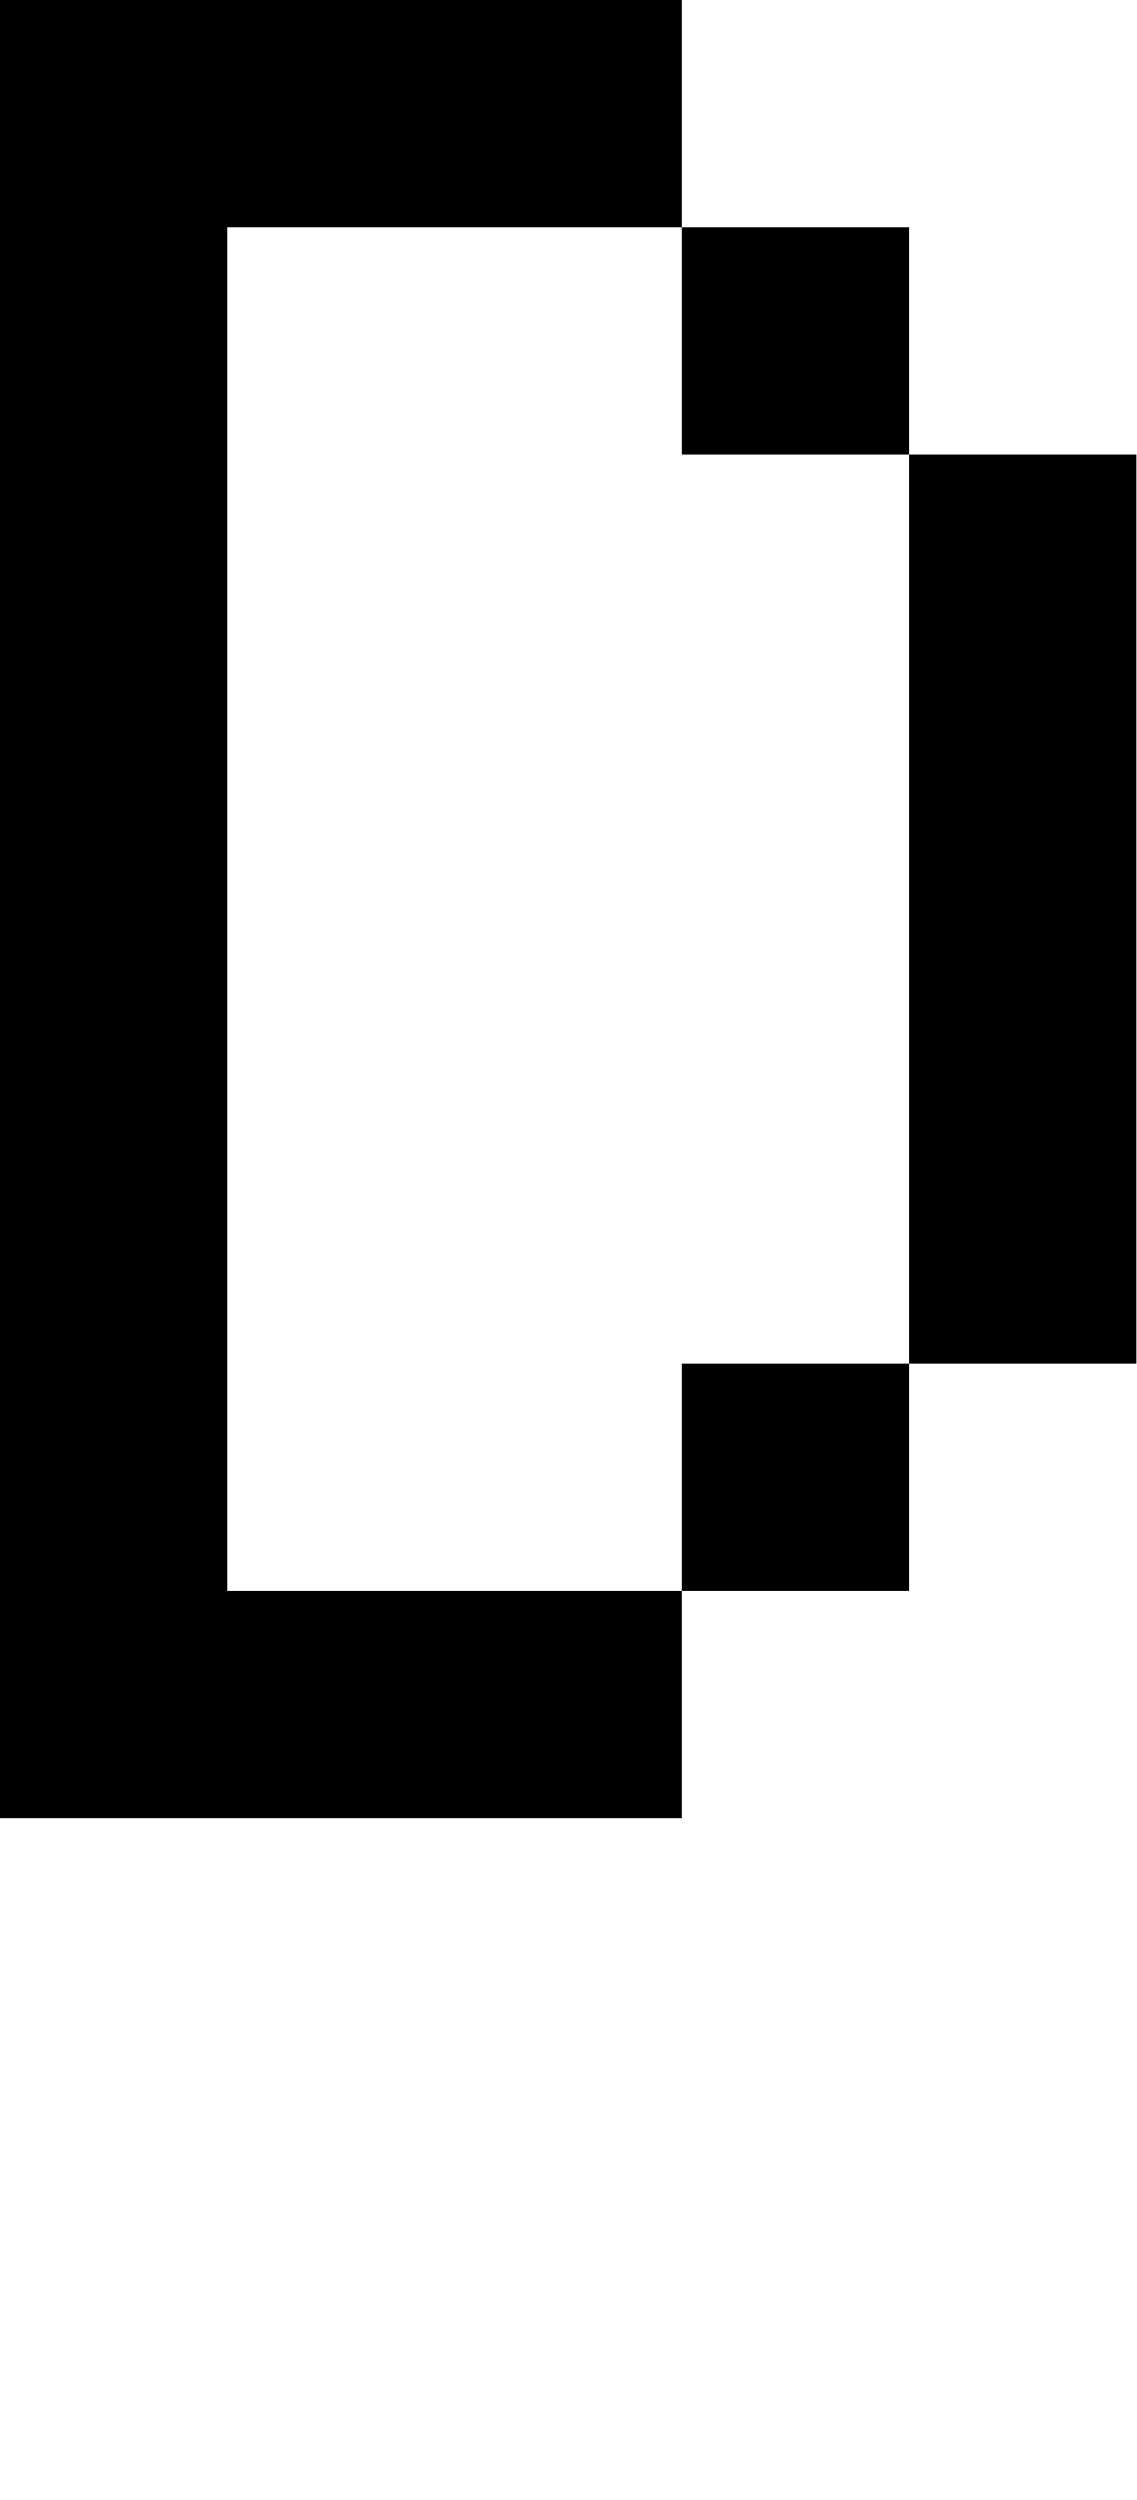
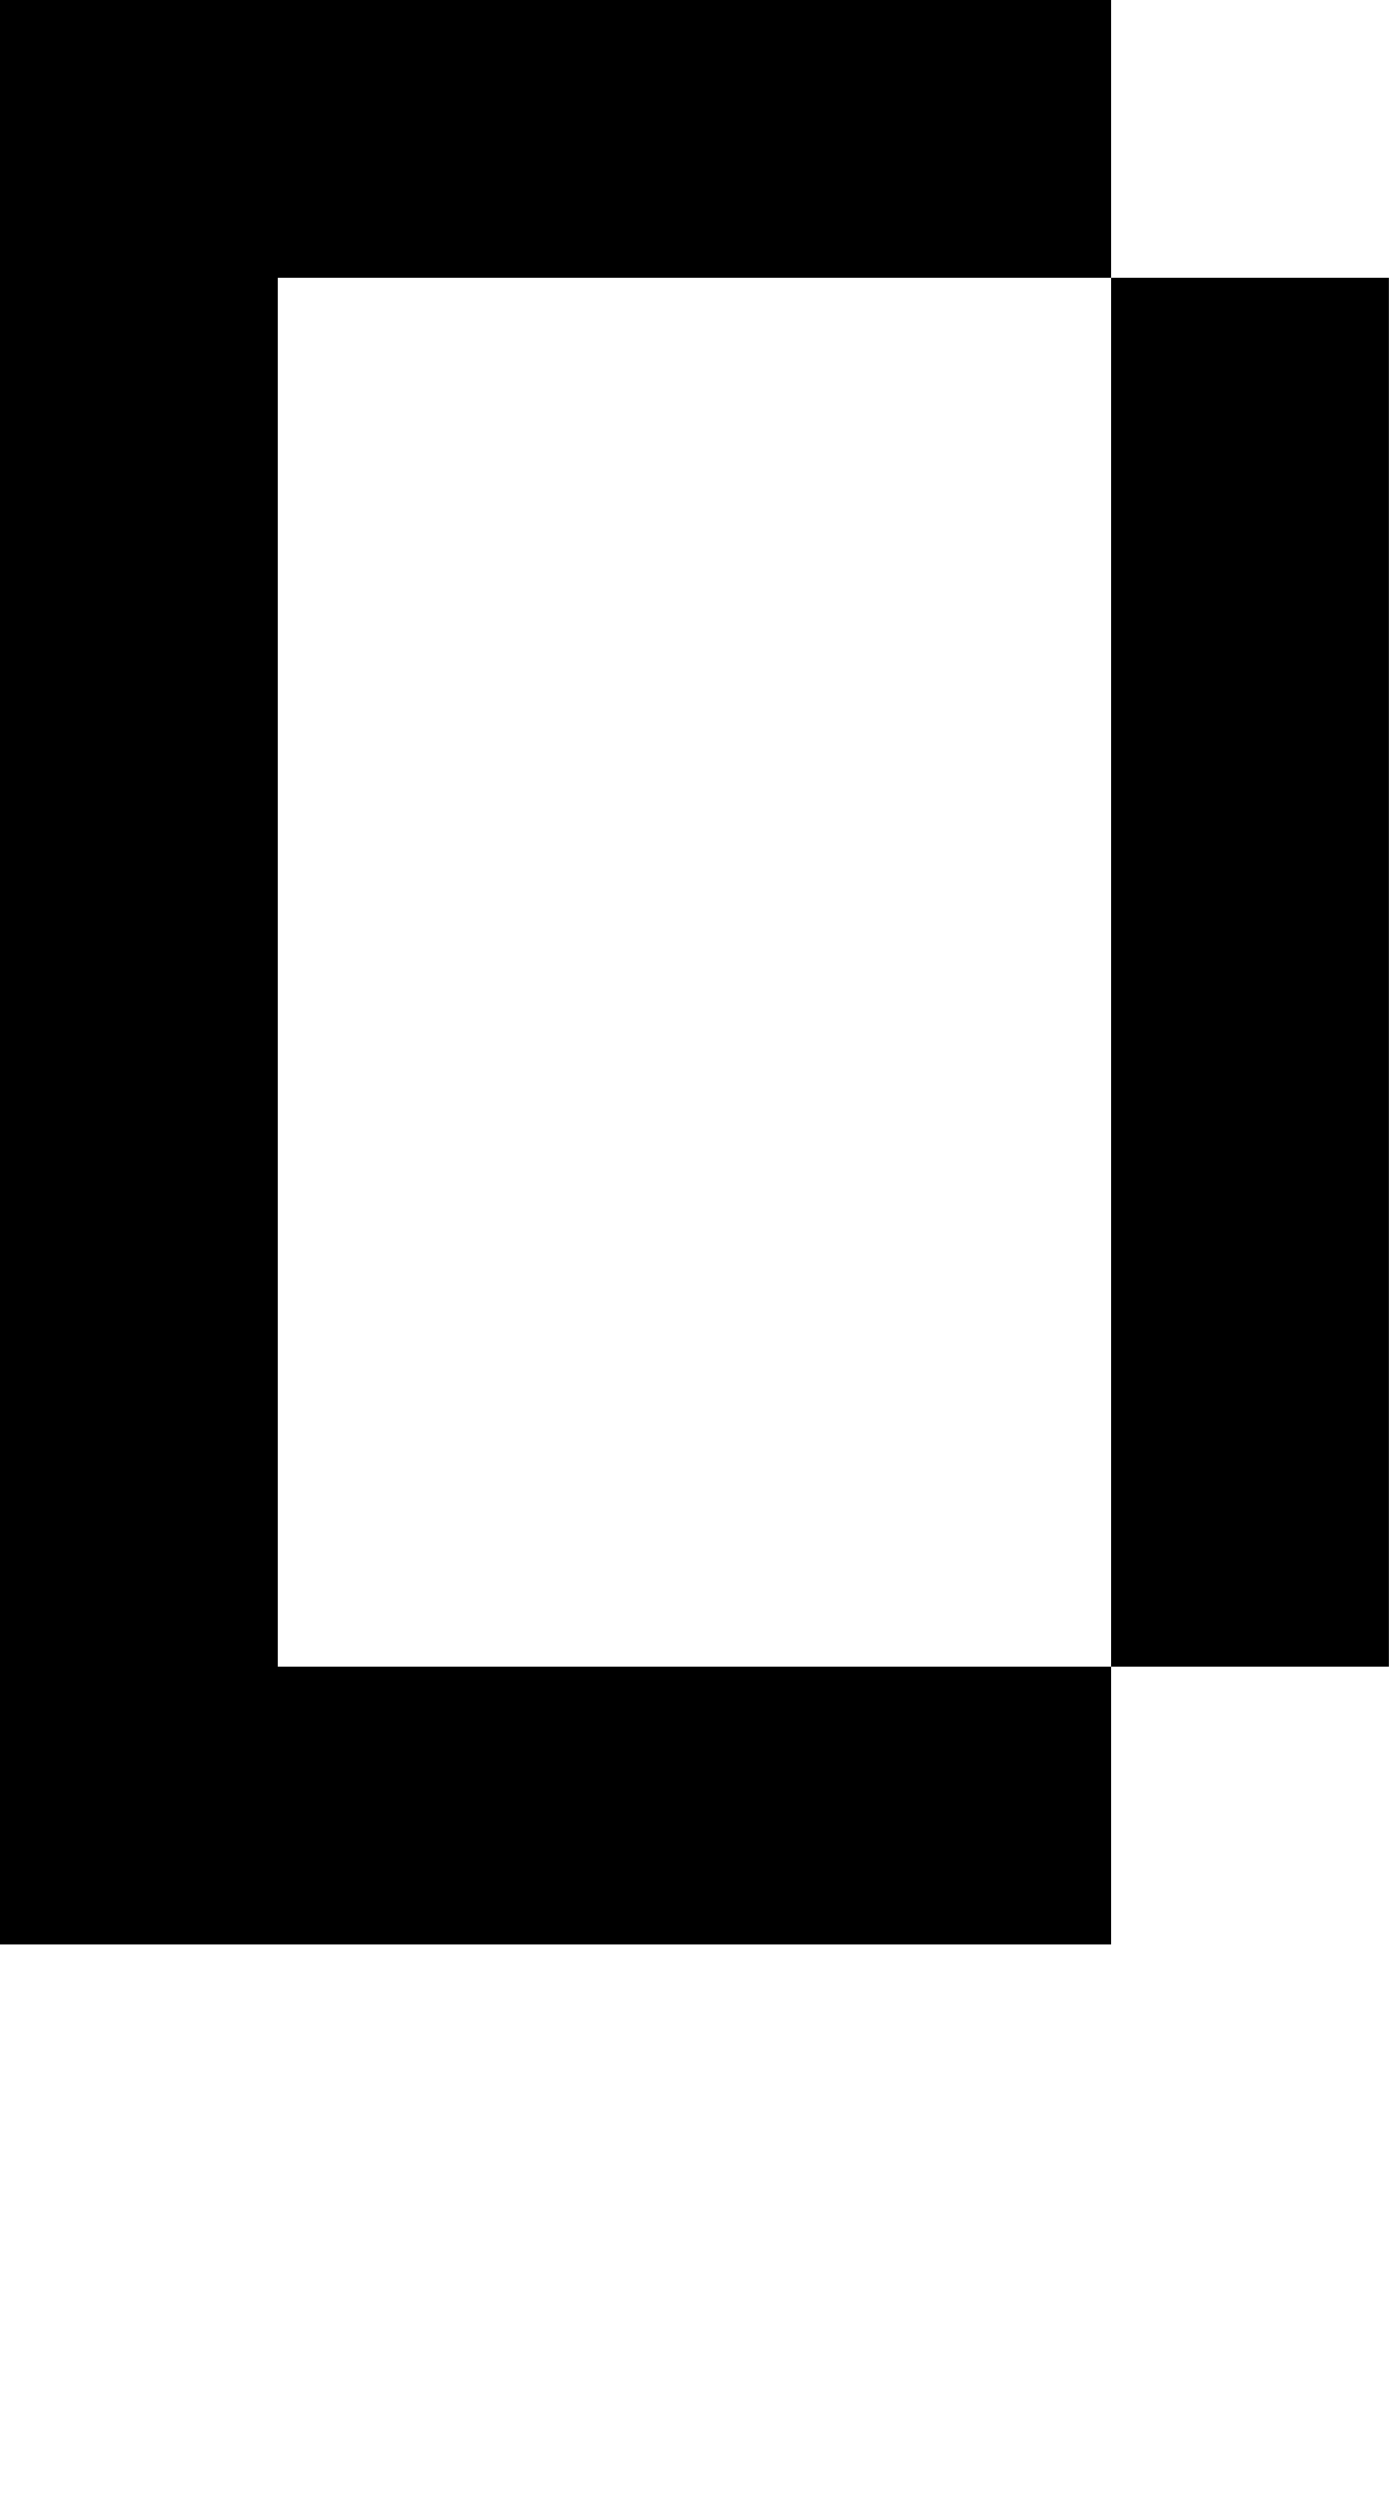
- <svg xmlns="http://www.w3.org/2000/svg" viewBox="0,0,5,11">
-   <path d="       M3,1       L4,1       L4,2       L5,2       L5,6       L4,6       L4,7       L3,7       L3,8       L0,8       L0,0       L3,0       Z       L1,1       L1,7       L3,7       L3,6       L4,6       L4,2       L3,2       Z" />
+ <svg xmlns="http://www.w3.org/2000/svg" viewBox="0,0,5,9">
+   <path d="       M4,1       L5,1       L5,6       L4,6       L4,7       L0,7       L0,0       L4,0       Z       M1,1       L1,6       L4,6       L4,1       Z" />
</svg>
